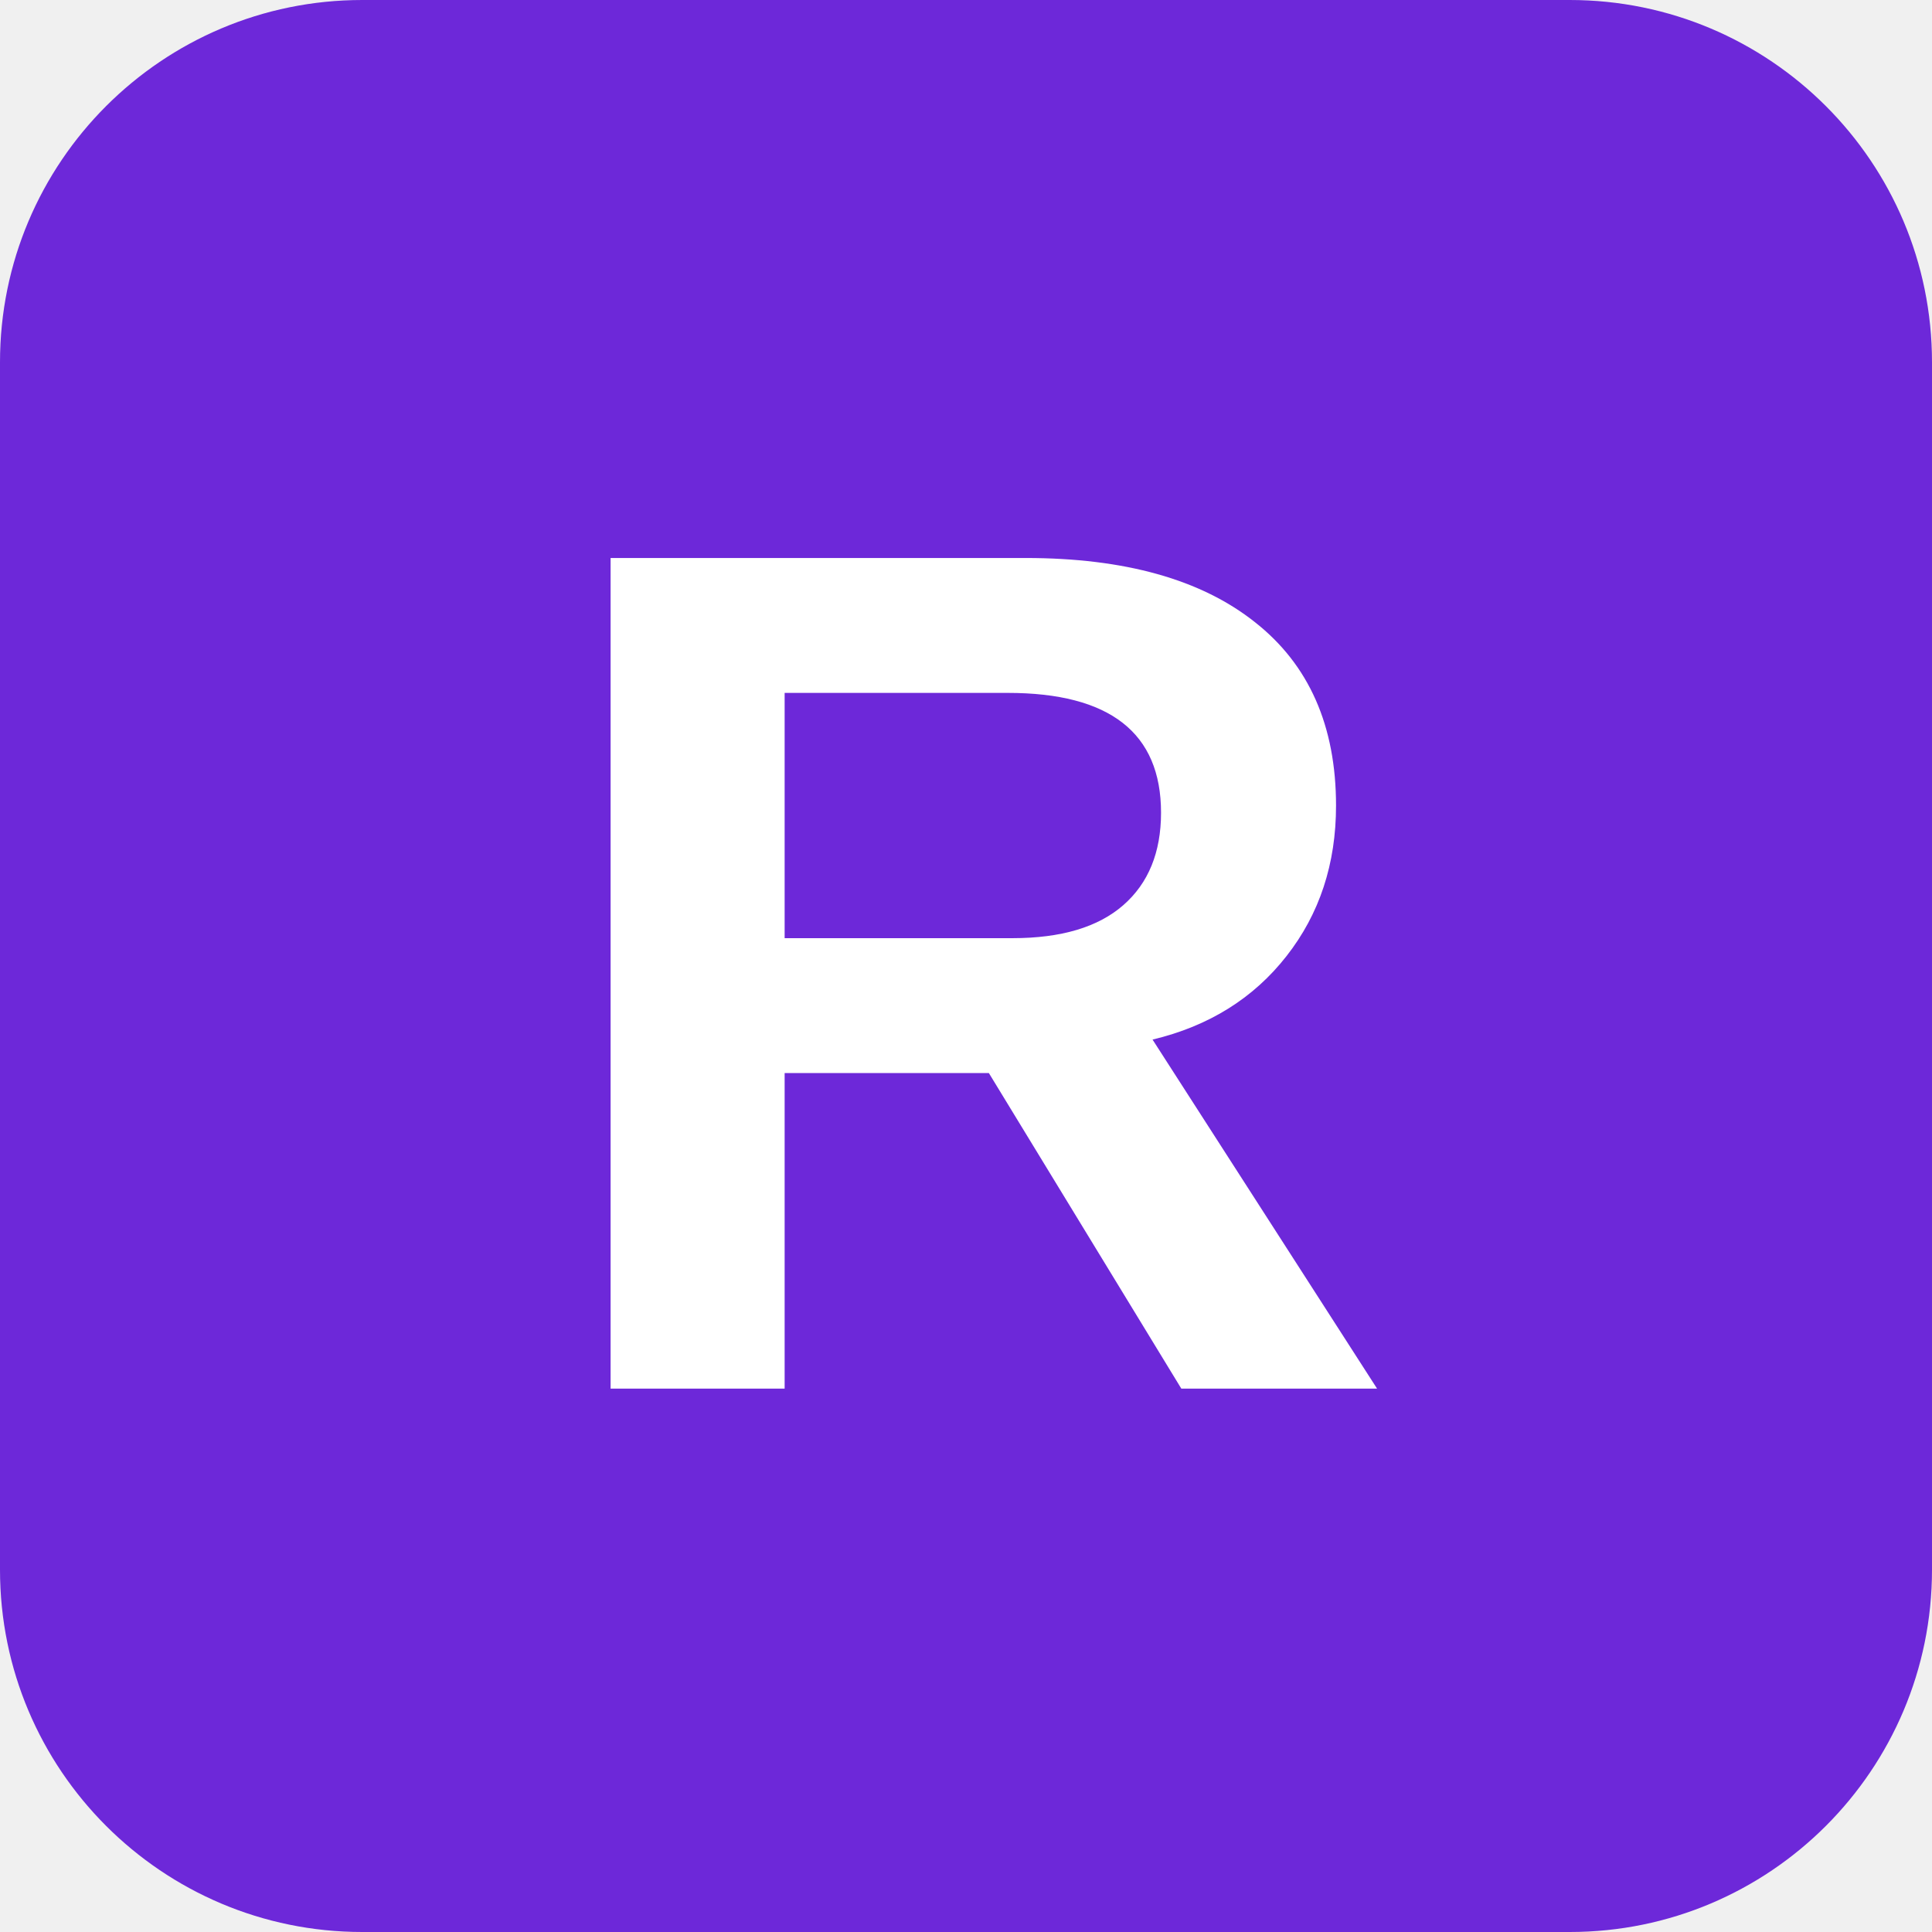
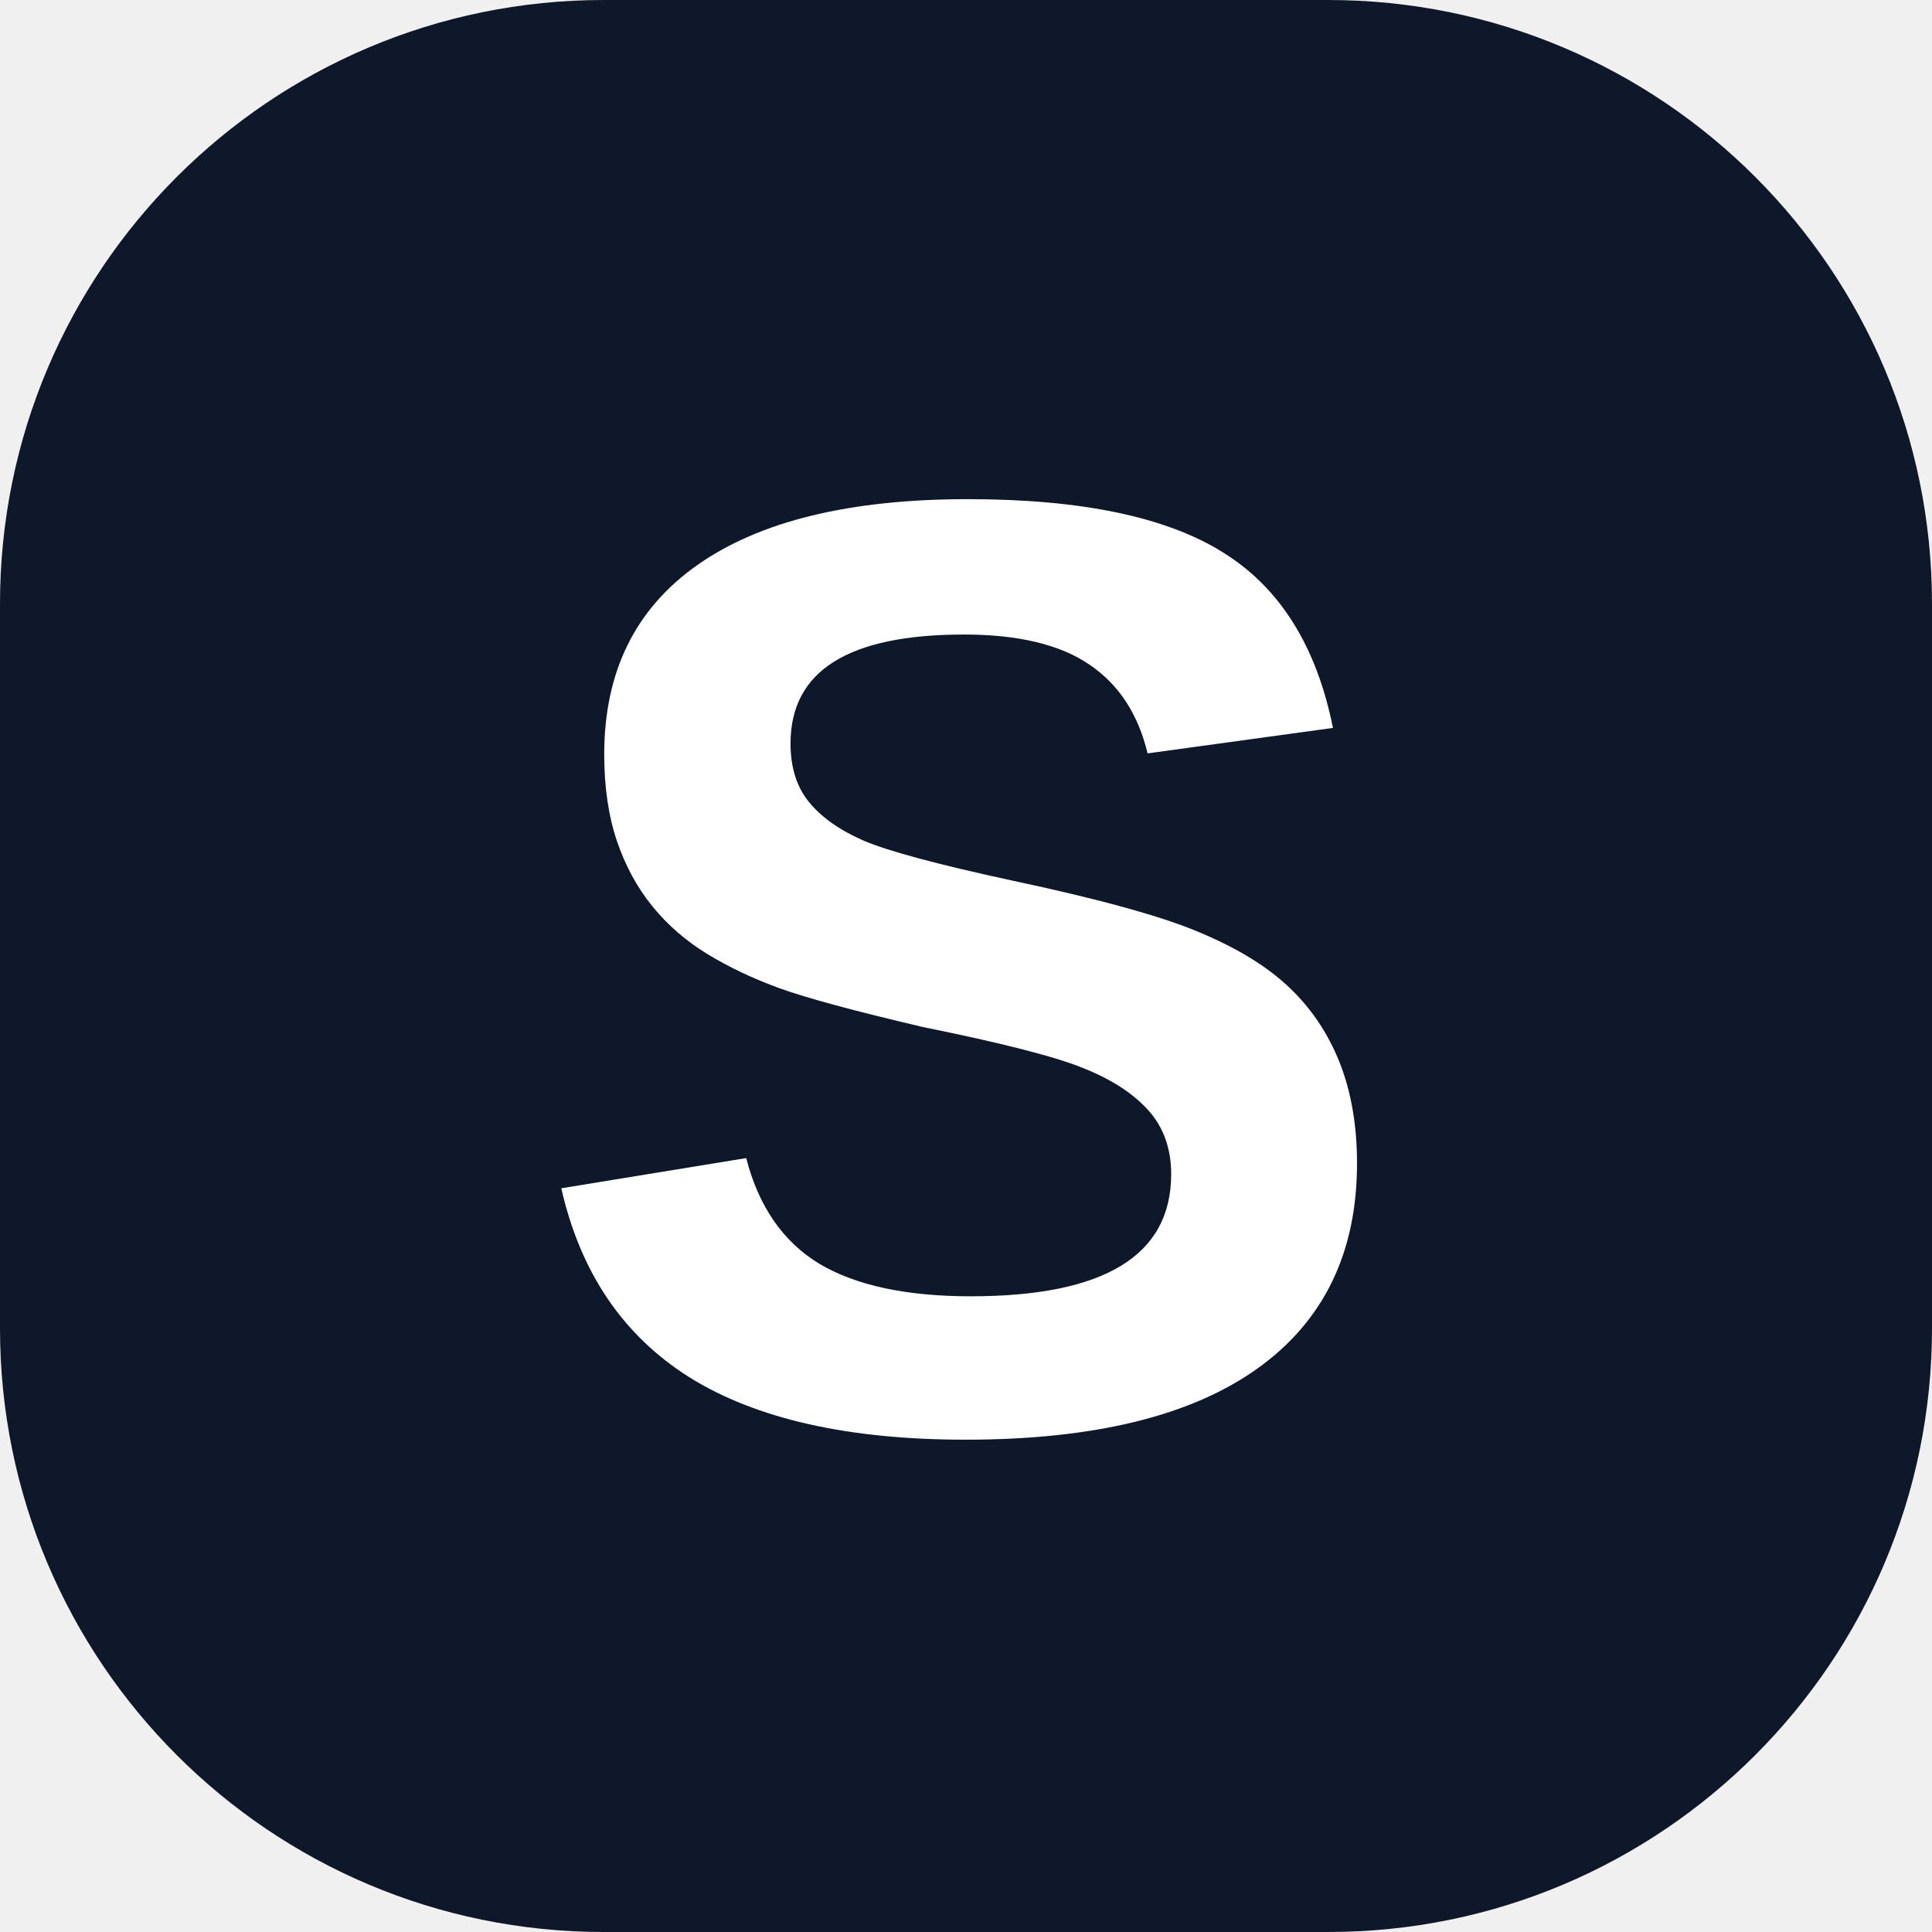
<svg xmlns="http://www.w3.org/2000/svg" viewBox="0 0 64 64">
-   <rect width="64" height="64" rx="12" fill="#6D28D9" />
-   <text x="50%" y="50%" text-anchor="middle" dy=".35em" font-size="40" font-family="Arial, Helvetica, sans-serif" font-weight="bold" fill="#fff">R</text>
+   <rect width="64" height="64" rx="20" fill="hsl(222.2, 47.4%, 11.2%)" />
+   <text x="50%" y="50%" text-anchor="middle" dominant-baseline="central" font-size="44" font-family="Arial, Helvetica, sans-serif" font-weight="bold" fill="#fff">S</text>
</svg>
